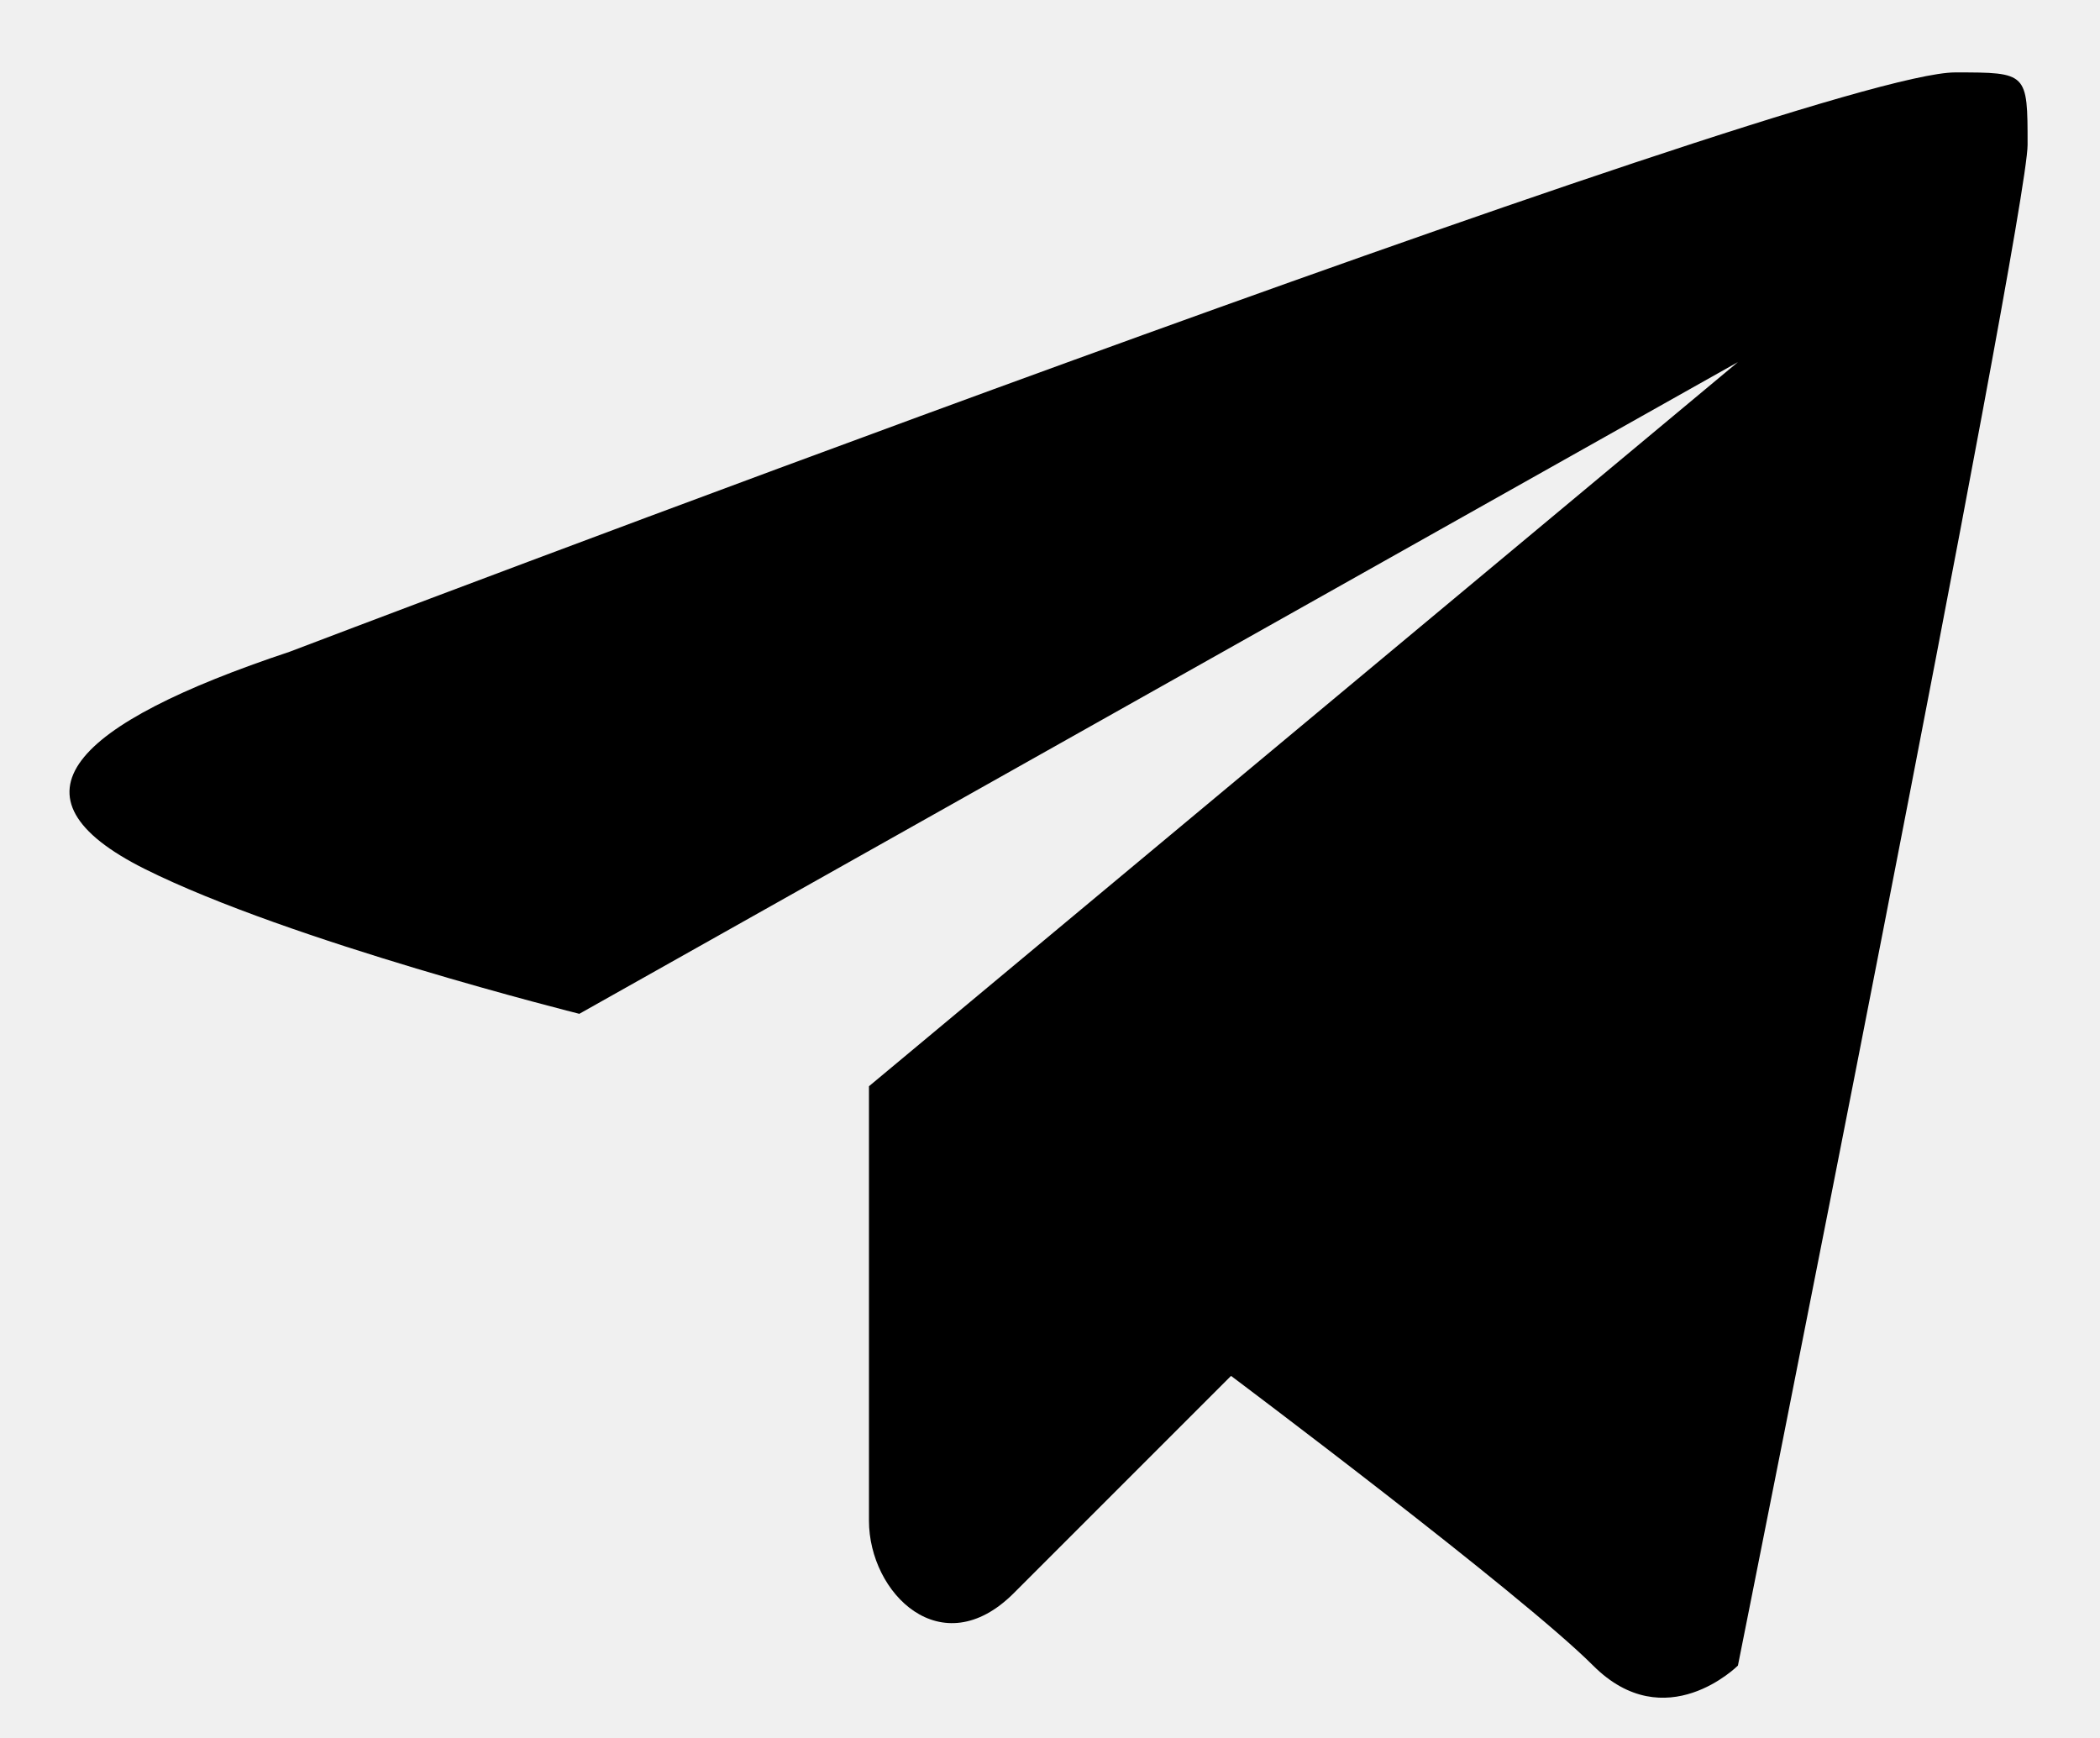
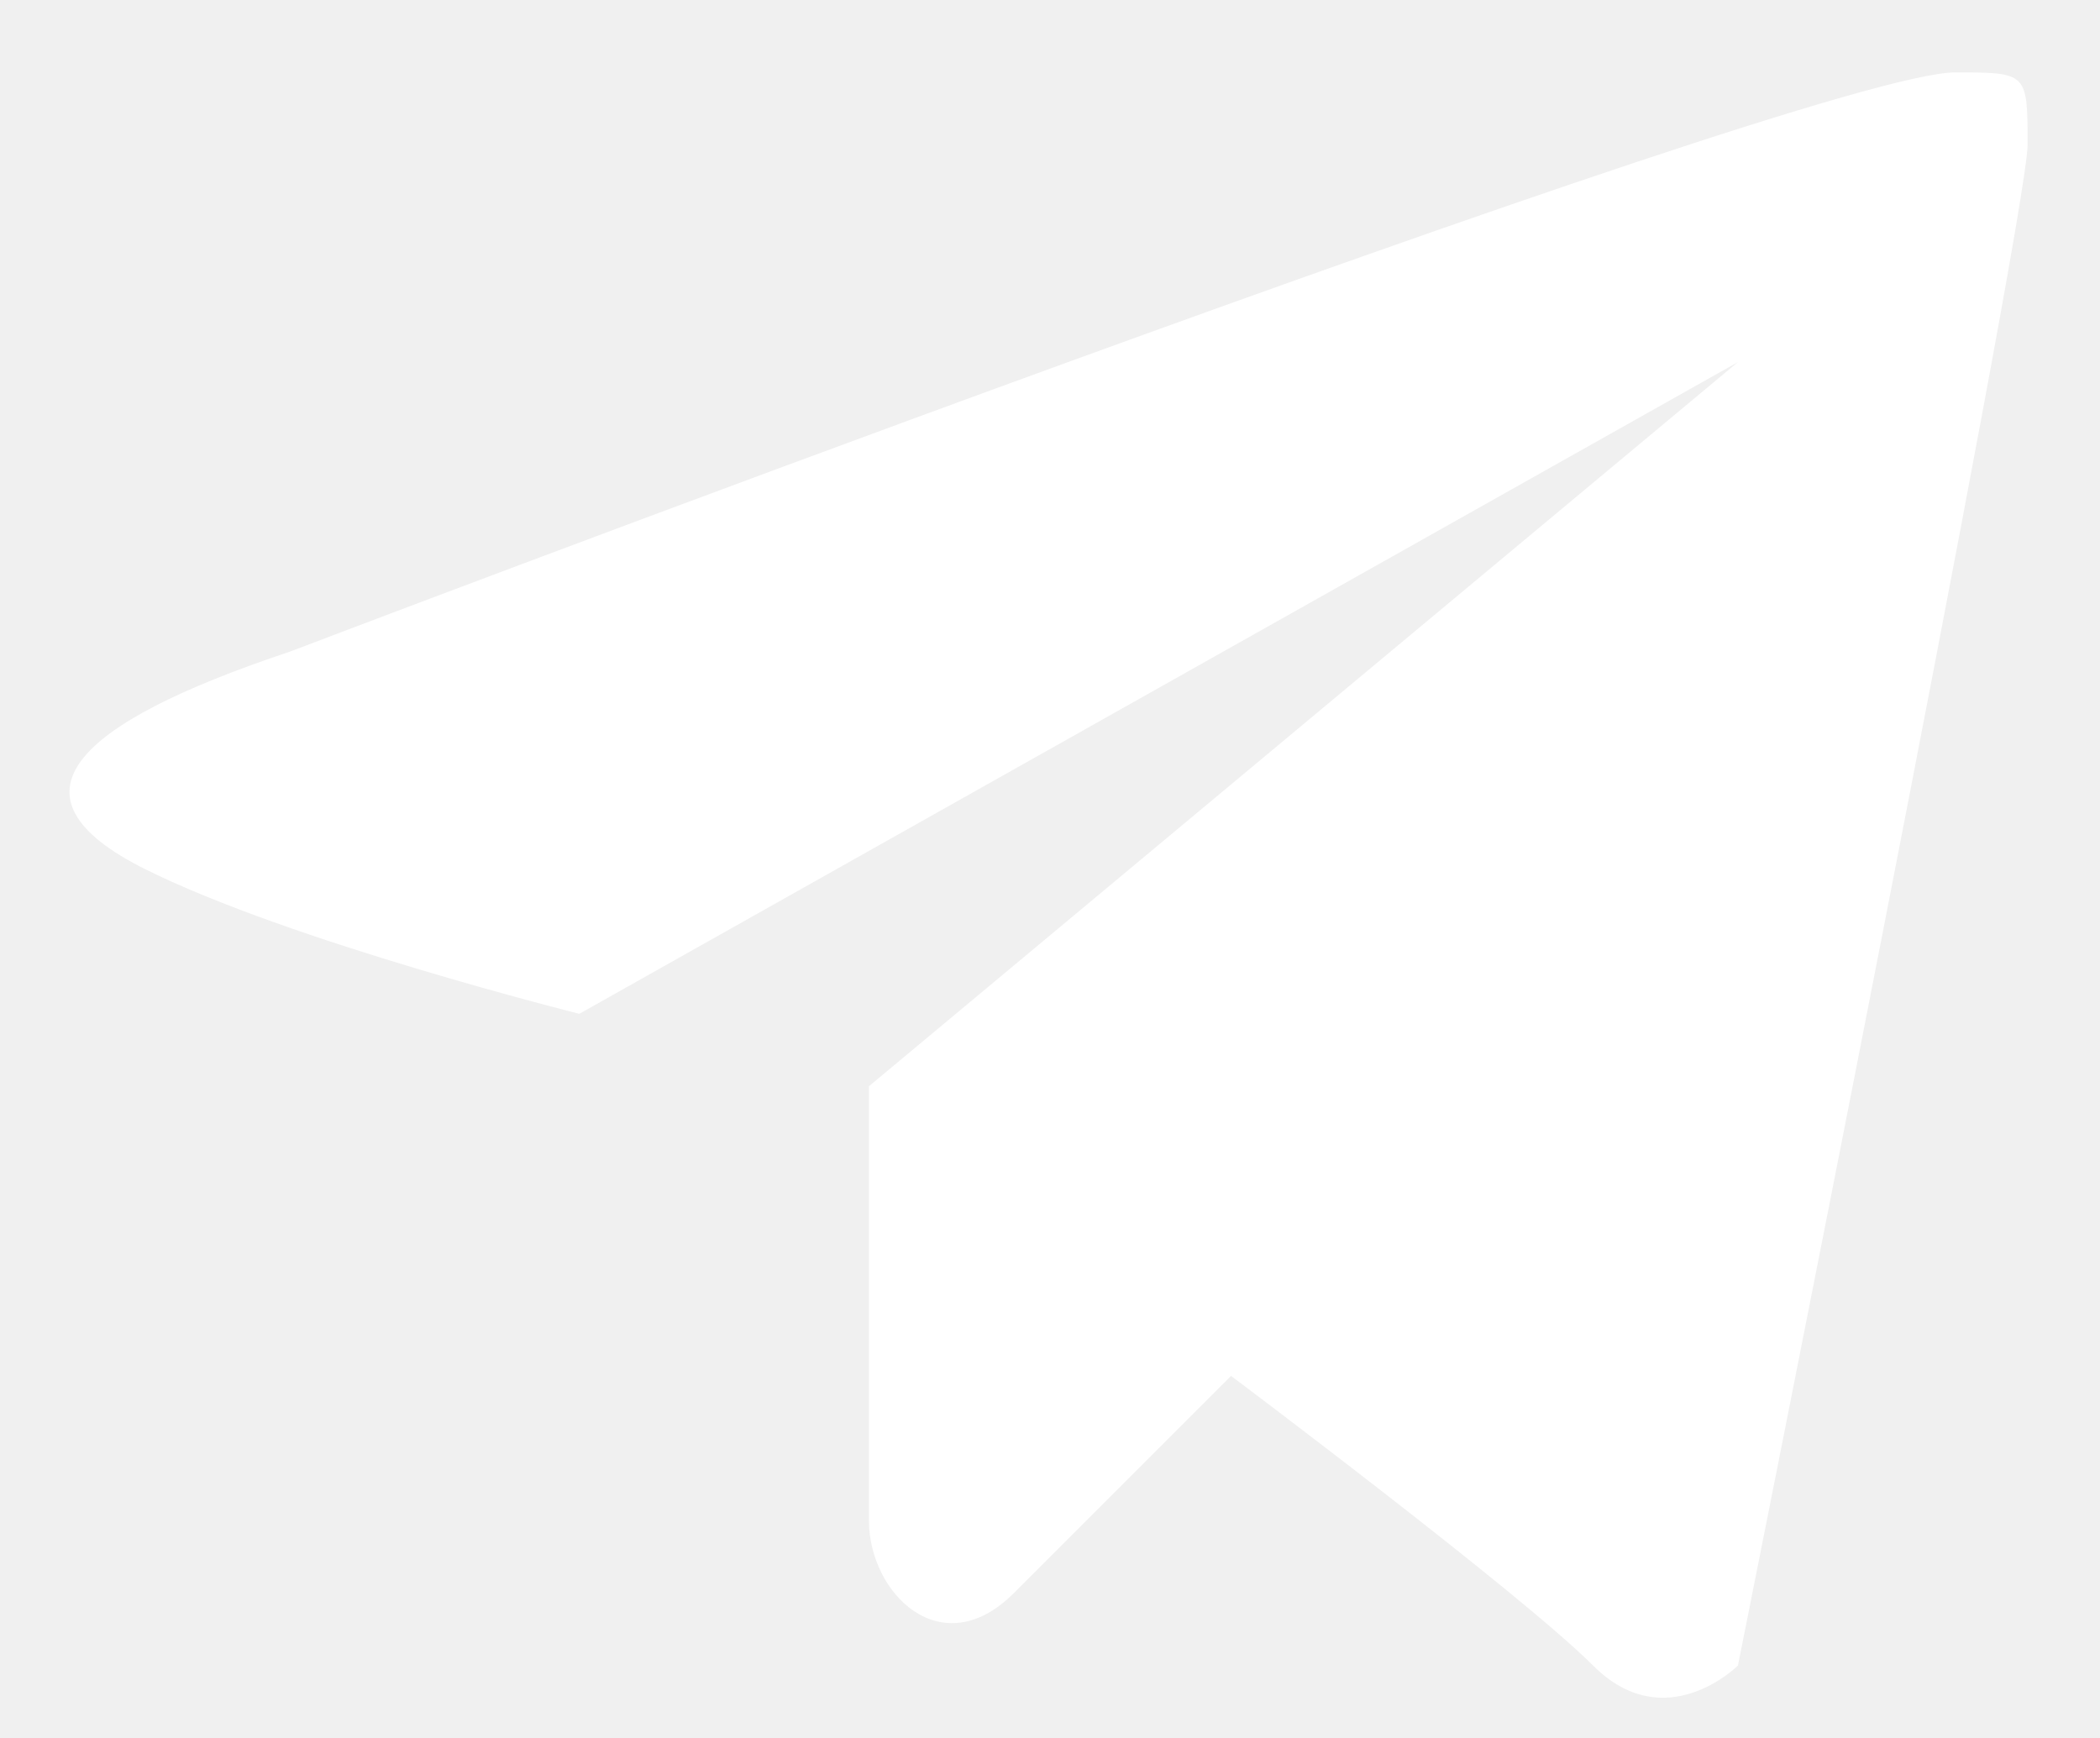
- <svg xmlns="http://www.w3.org/2000/svg" viewBox="0 0 29 24" fill="black">
+ <svg xmlns="http://www.w3.org/2000/svg" viewBox="0 0 29 24" fill="white">
  <path d="M8,14s-4-1-6-2-1-2,2-3C4,9,25,1,27,1c1-0,1,0,1,1s-4,21-4,21-1,1-2,0c-1-1-5-4-5-4l-3,3c-1,1-2,0-2-1,0-0,0-6,0-6L24,5Z" />
</svg>
